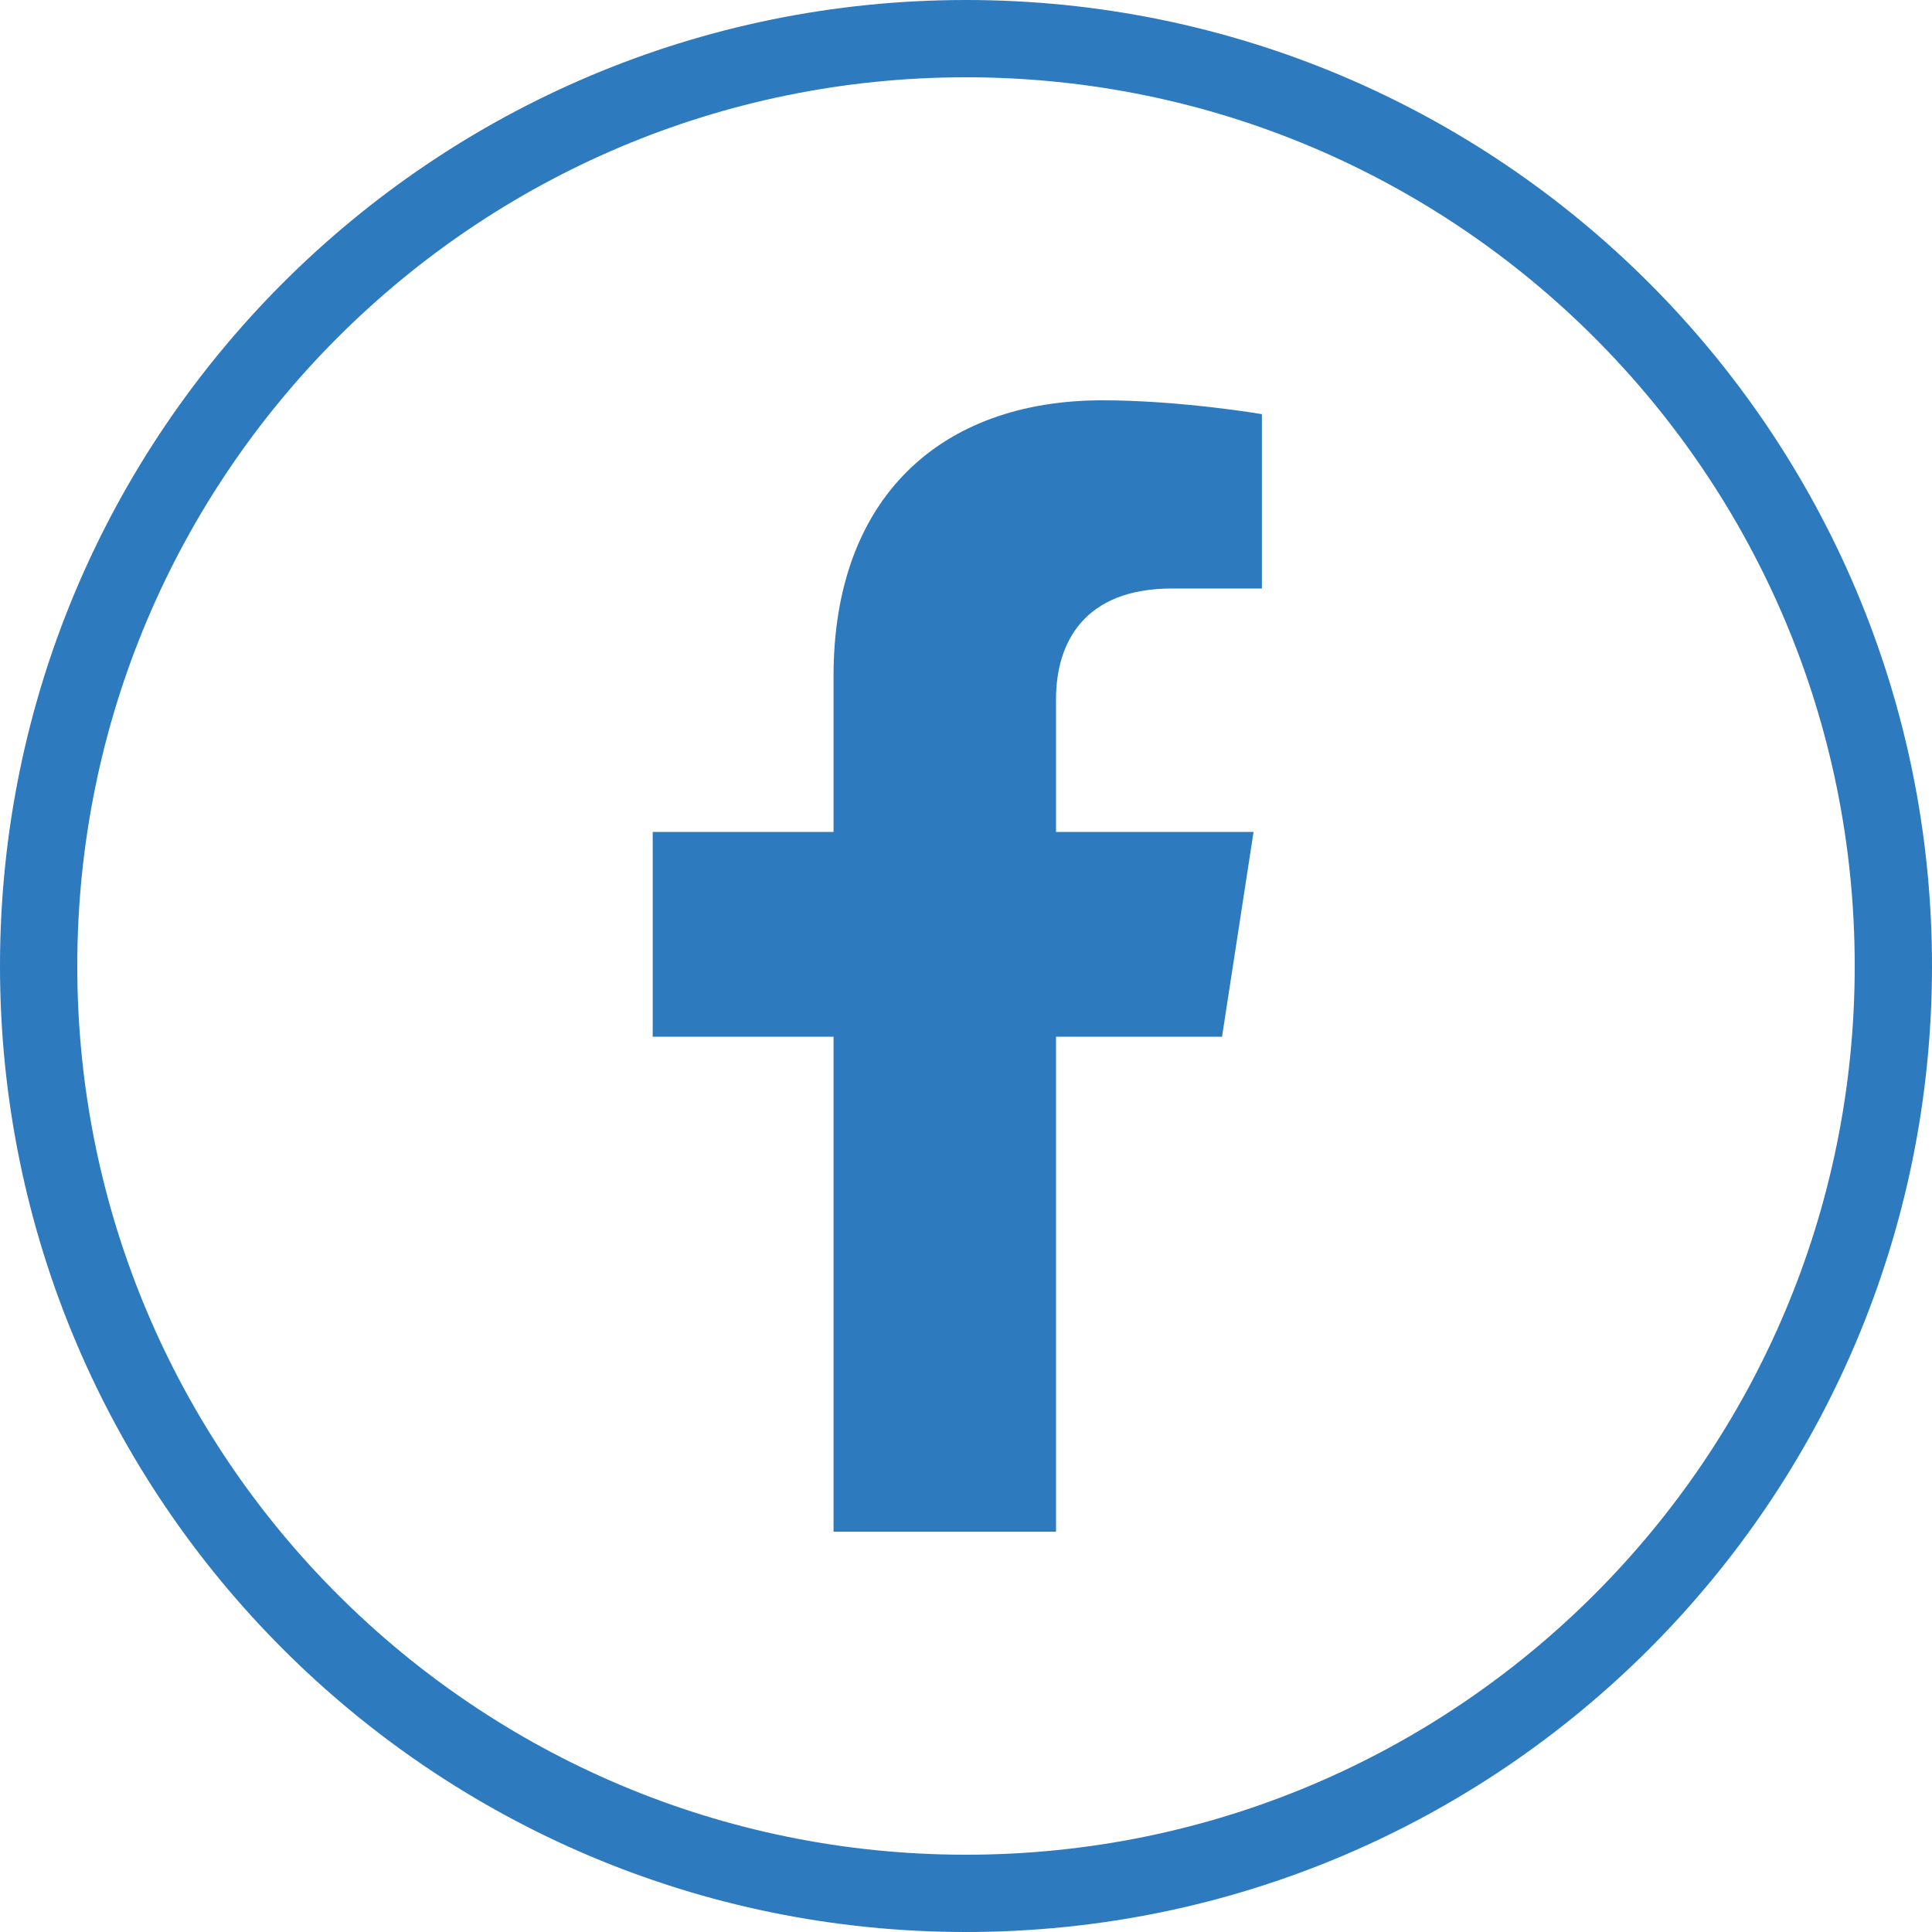
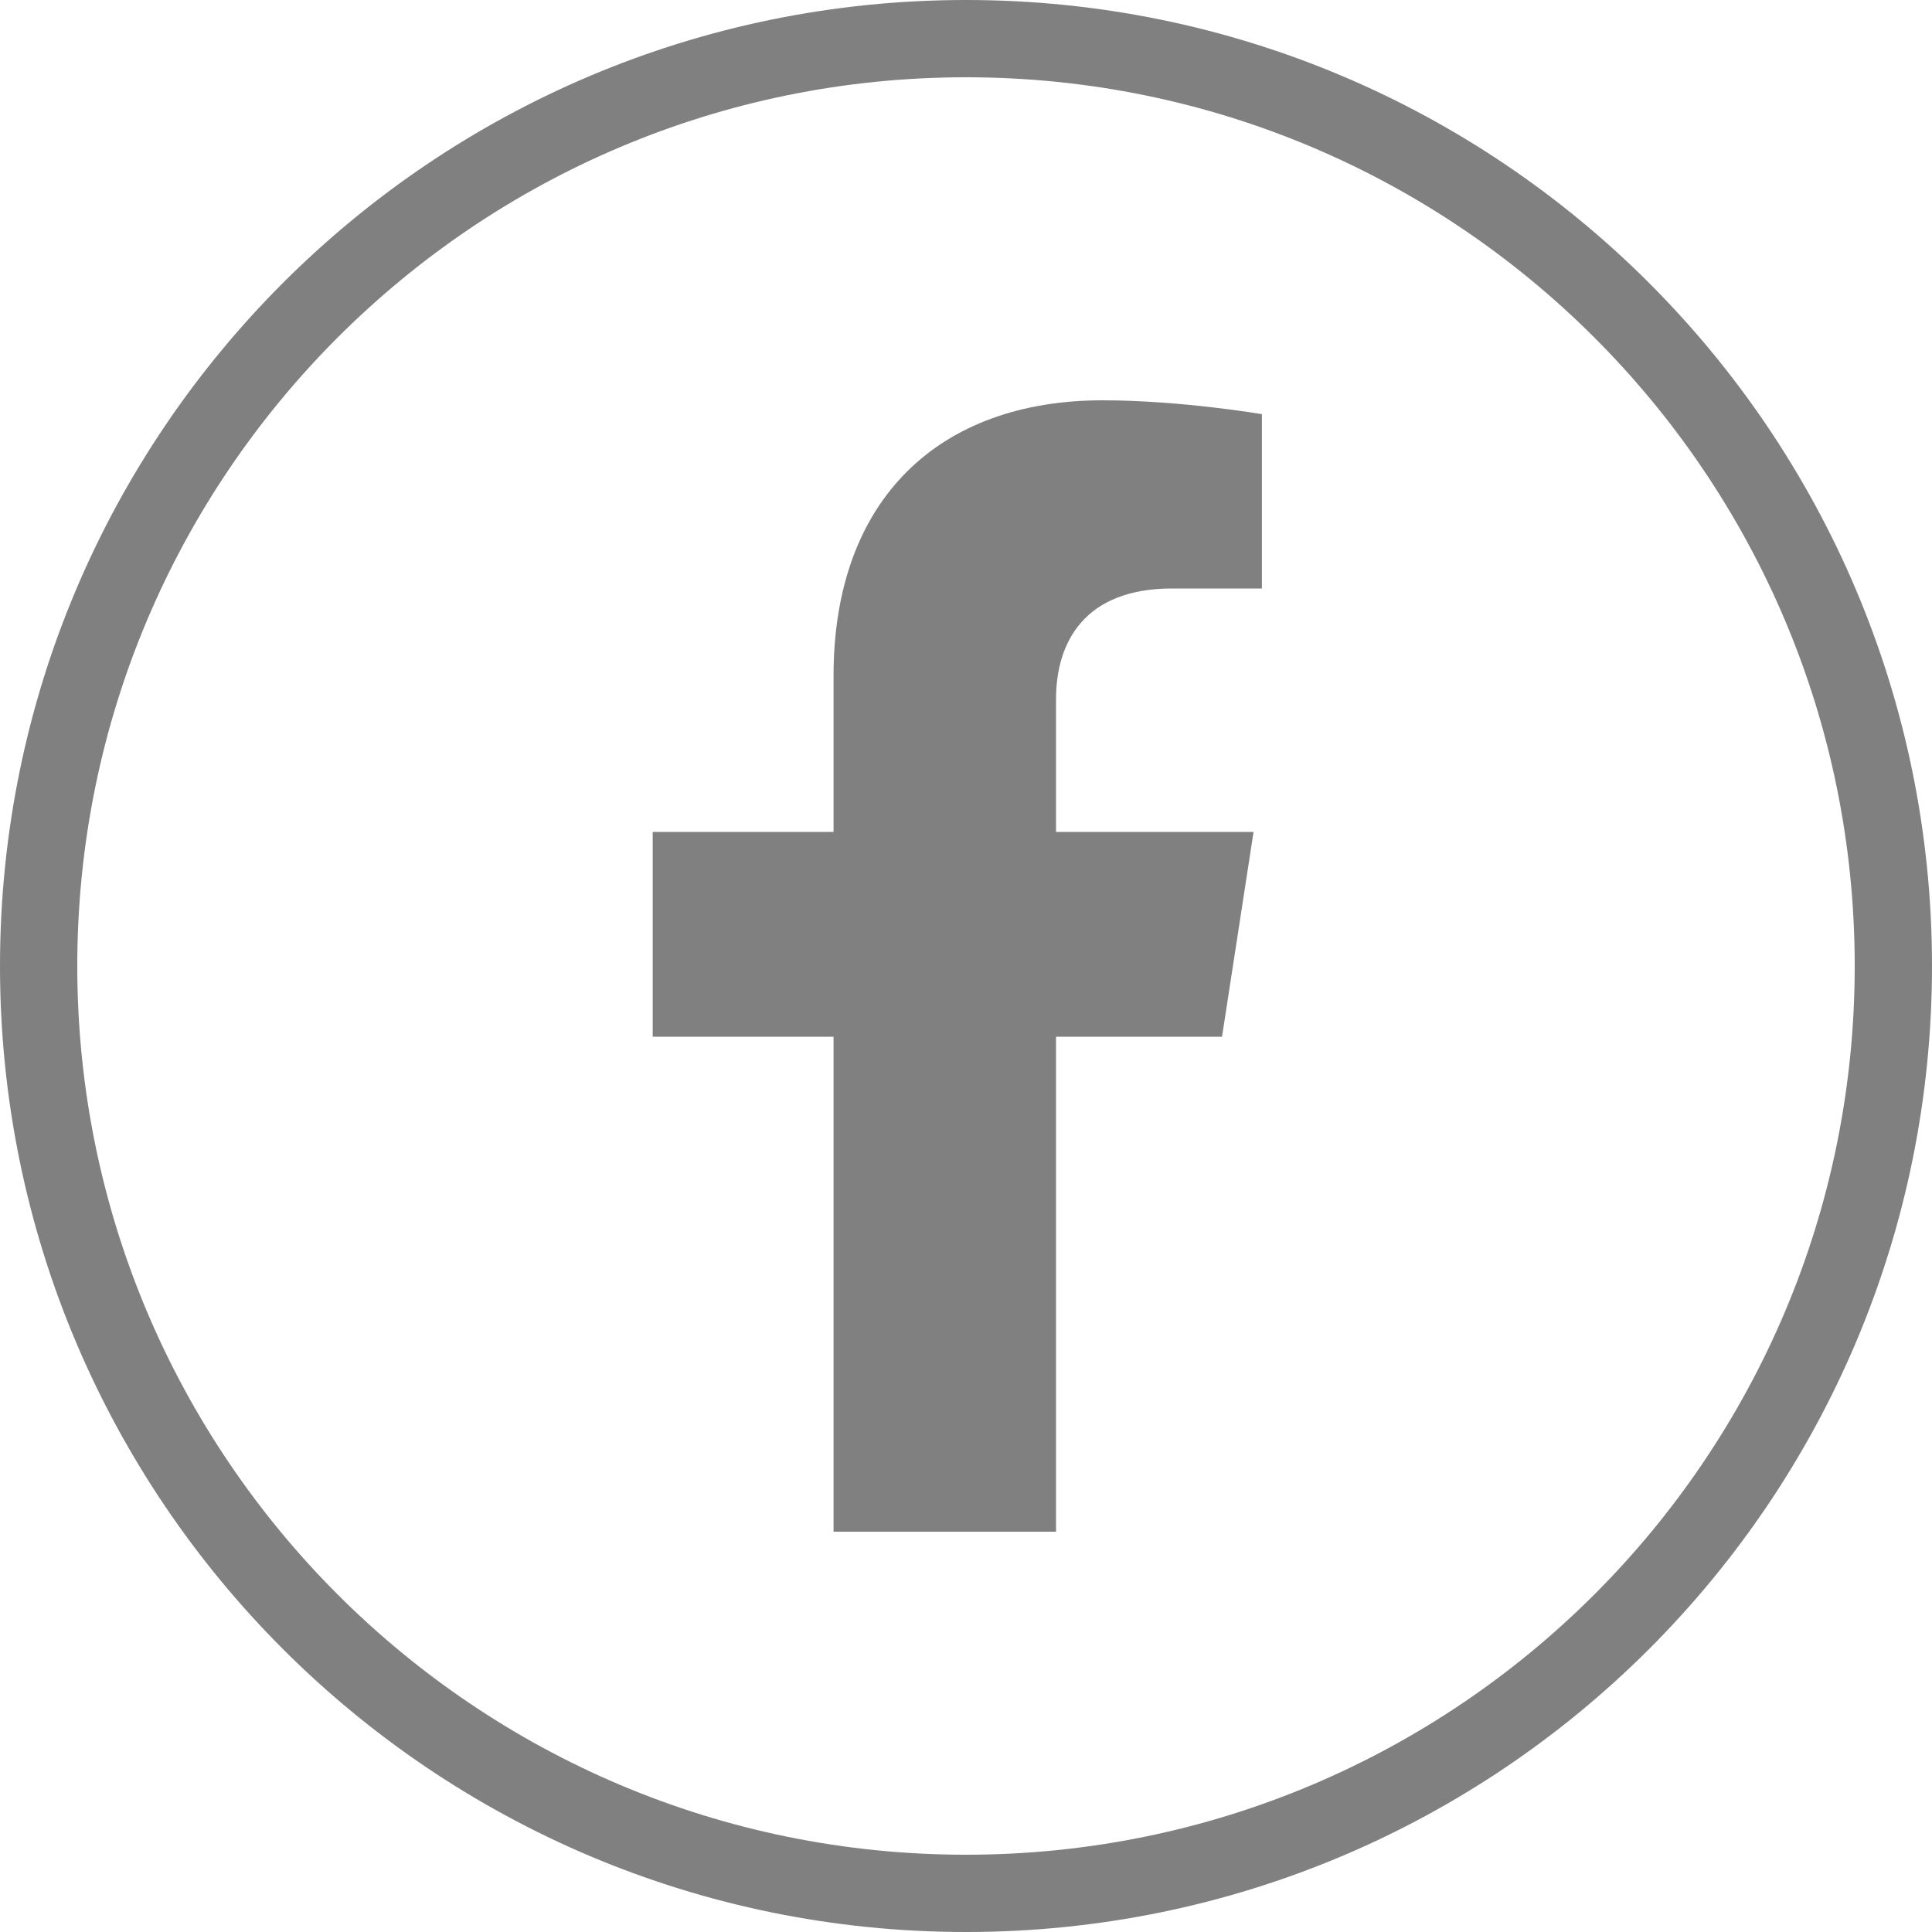
- <svg xmlns="http://www.w3.org/2000/svg" width="25" height="25" viewBox="0 0 25 25" fill="none">
-   <circle cx="12.5" cy="12.5" r="12" stroke="#2D7ABF" />
-   <path d="M15.813 13.415L16.221 10.765H13.665V9.046C13.665 8.321 14.023 7.615 15.167 7.615H16.329V5.359C16.329 5.359 15.275 5.18 14.267 5.18C12.162 5.18 10.786 6.449 10.786 8.746V10.765H8.446V13.415H10.786V19.82H13.665V13.415H15.813Z" fill="#2D7ABF" />
+ <svg xmlns="http://www.w3.org/2000/svg" width="40" height="40" viewBox="0 0 25 25" fill="none">
+   <circle cx="12.5" cy="12.5" r="12" stroke="gray" />
+   <path d="M15.813 13.415L16.221 10.765H13.665V9.046C13.665 8.321 14.023 7.615 15.167 7.615H16.329V5.359C16.329 5.359 15.275 5.18 14.267 5.18C12.162 5.18 10.786 6.449 10.786 8.746V10.765H8.446V13.415H10.786V19.82H13.665V13.415H15.813Z" fill="gray" />
</svg>
